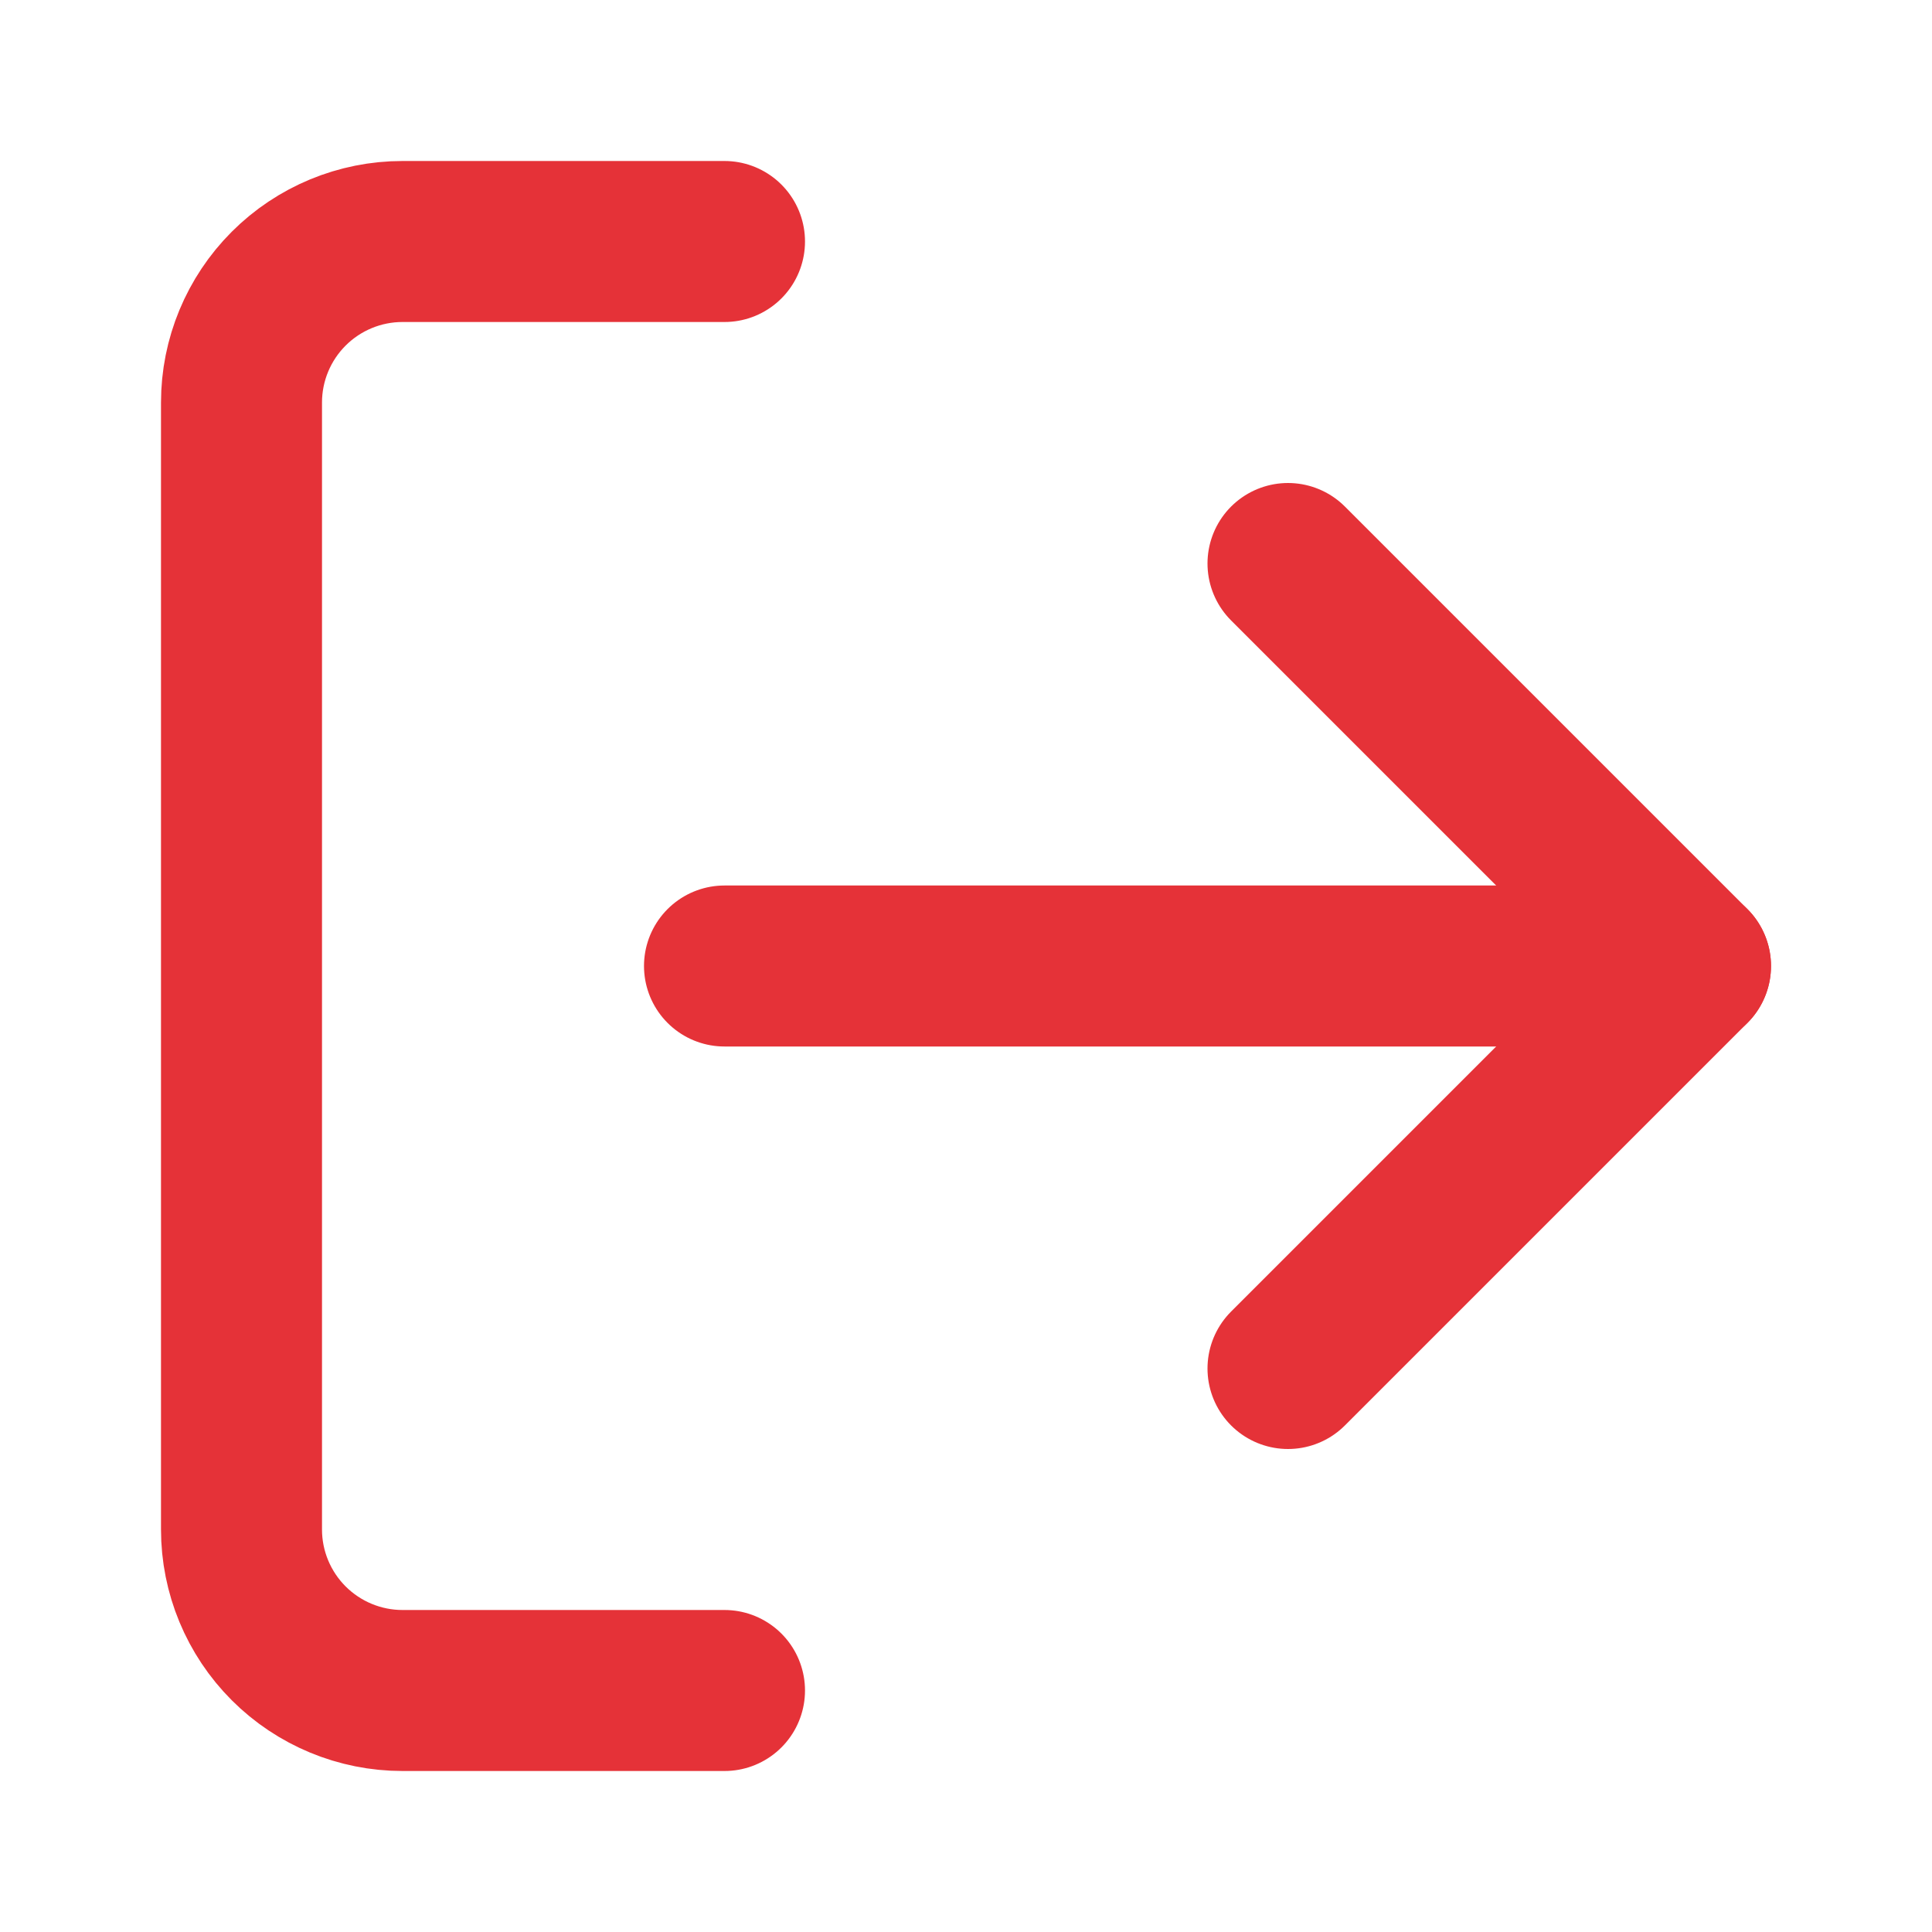
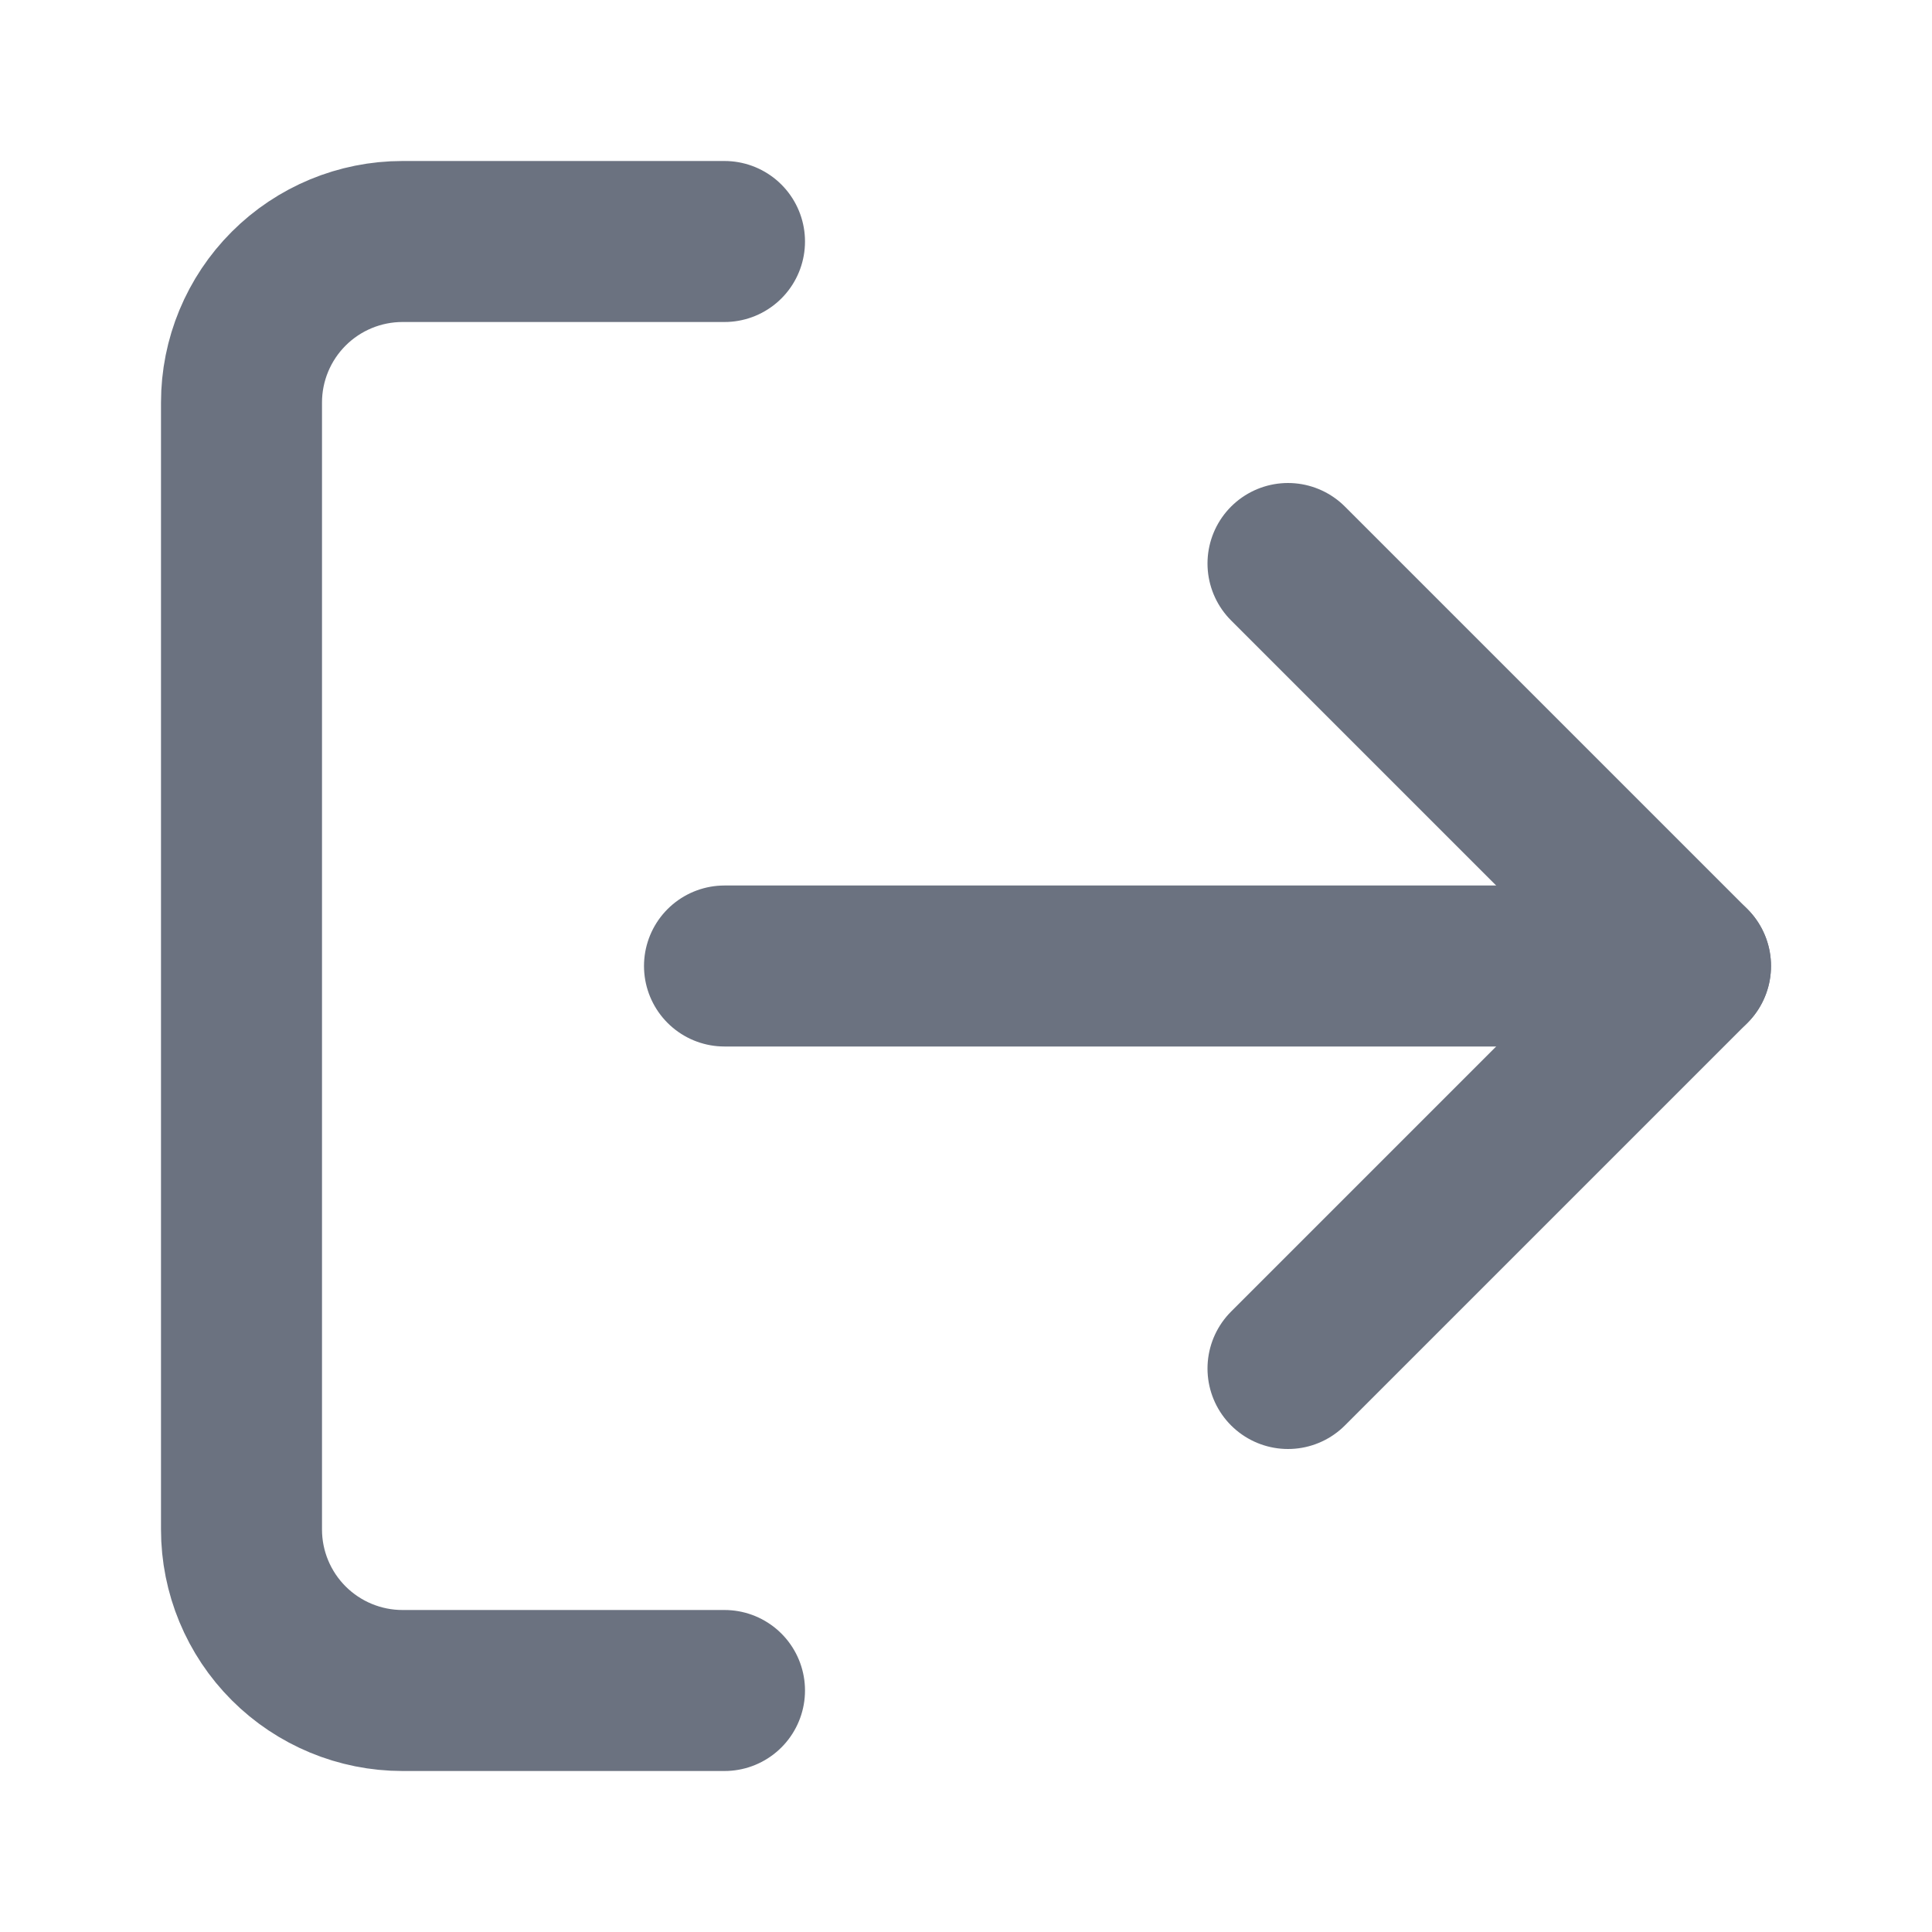
<svg xmlns="http://www.w3.org/2000/svg" viewBox="0 0 24 24" fill="none">
-   <path d="M9 21H5C4.47 21 3.961 20.789 3.586 20.414C3.211 20.039 3 19.53 3 19V5C3 4.47 3.211 3.961 3.586 3.586C3.961 3.211 4.47 3 5 3H9" stroke="#e53238" stroke-width="2" stroke-linecap="round" stroke-linejoin="round" />
-   <path d="M16 17L21 12L16 7" stroke="#e53238" stroke-width="2" stroke-linecap="round" stroke-linejoin="round" />
-   <path d="M21 12H9" stroke="#e53238" stroke-width="2" stroke-linecap="round" stroke-linejoin="round" />
+   <path d="M9 21H5C4.47 21 3.961 20.789 3.586 20.414C3.211 20.039 3 19.53 3 19V5C3 4.47 3.211 3.961 3.586 3.586C3.961 3.211 4.47 3 5 3H9" stroke="#6B7280" stroke-width="2" stroke-linecap="round" stroke-linejoin="round" />
+   <path d="M16 17L21 12L16 7" stroke="#6B7280" stroke-width="2" stroke-linecap="round" stroke-linejoin="round" />
+   <path d="M21 12H9" stroke="#6B7280" stroke-width="2" stroke-linecap="round" stroke-linejoin="round" />
</svg>
